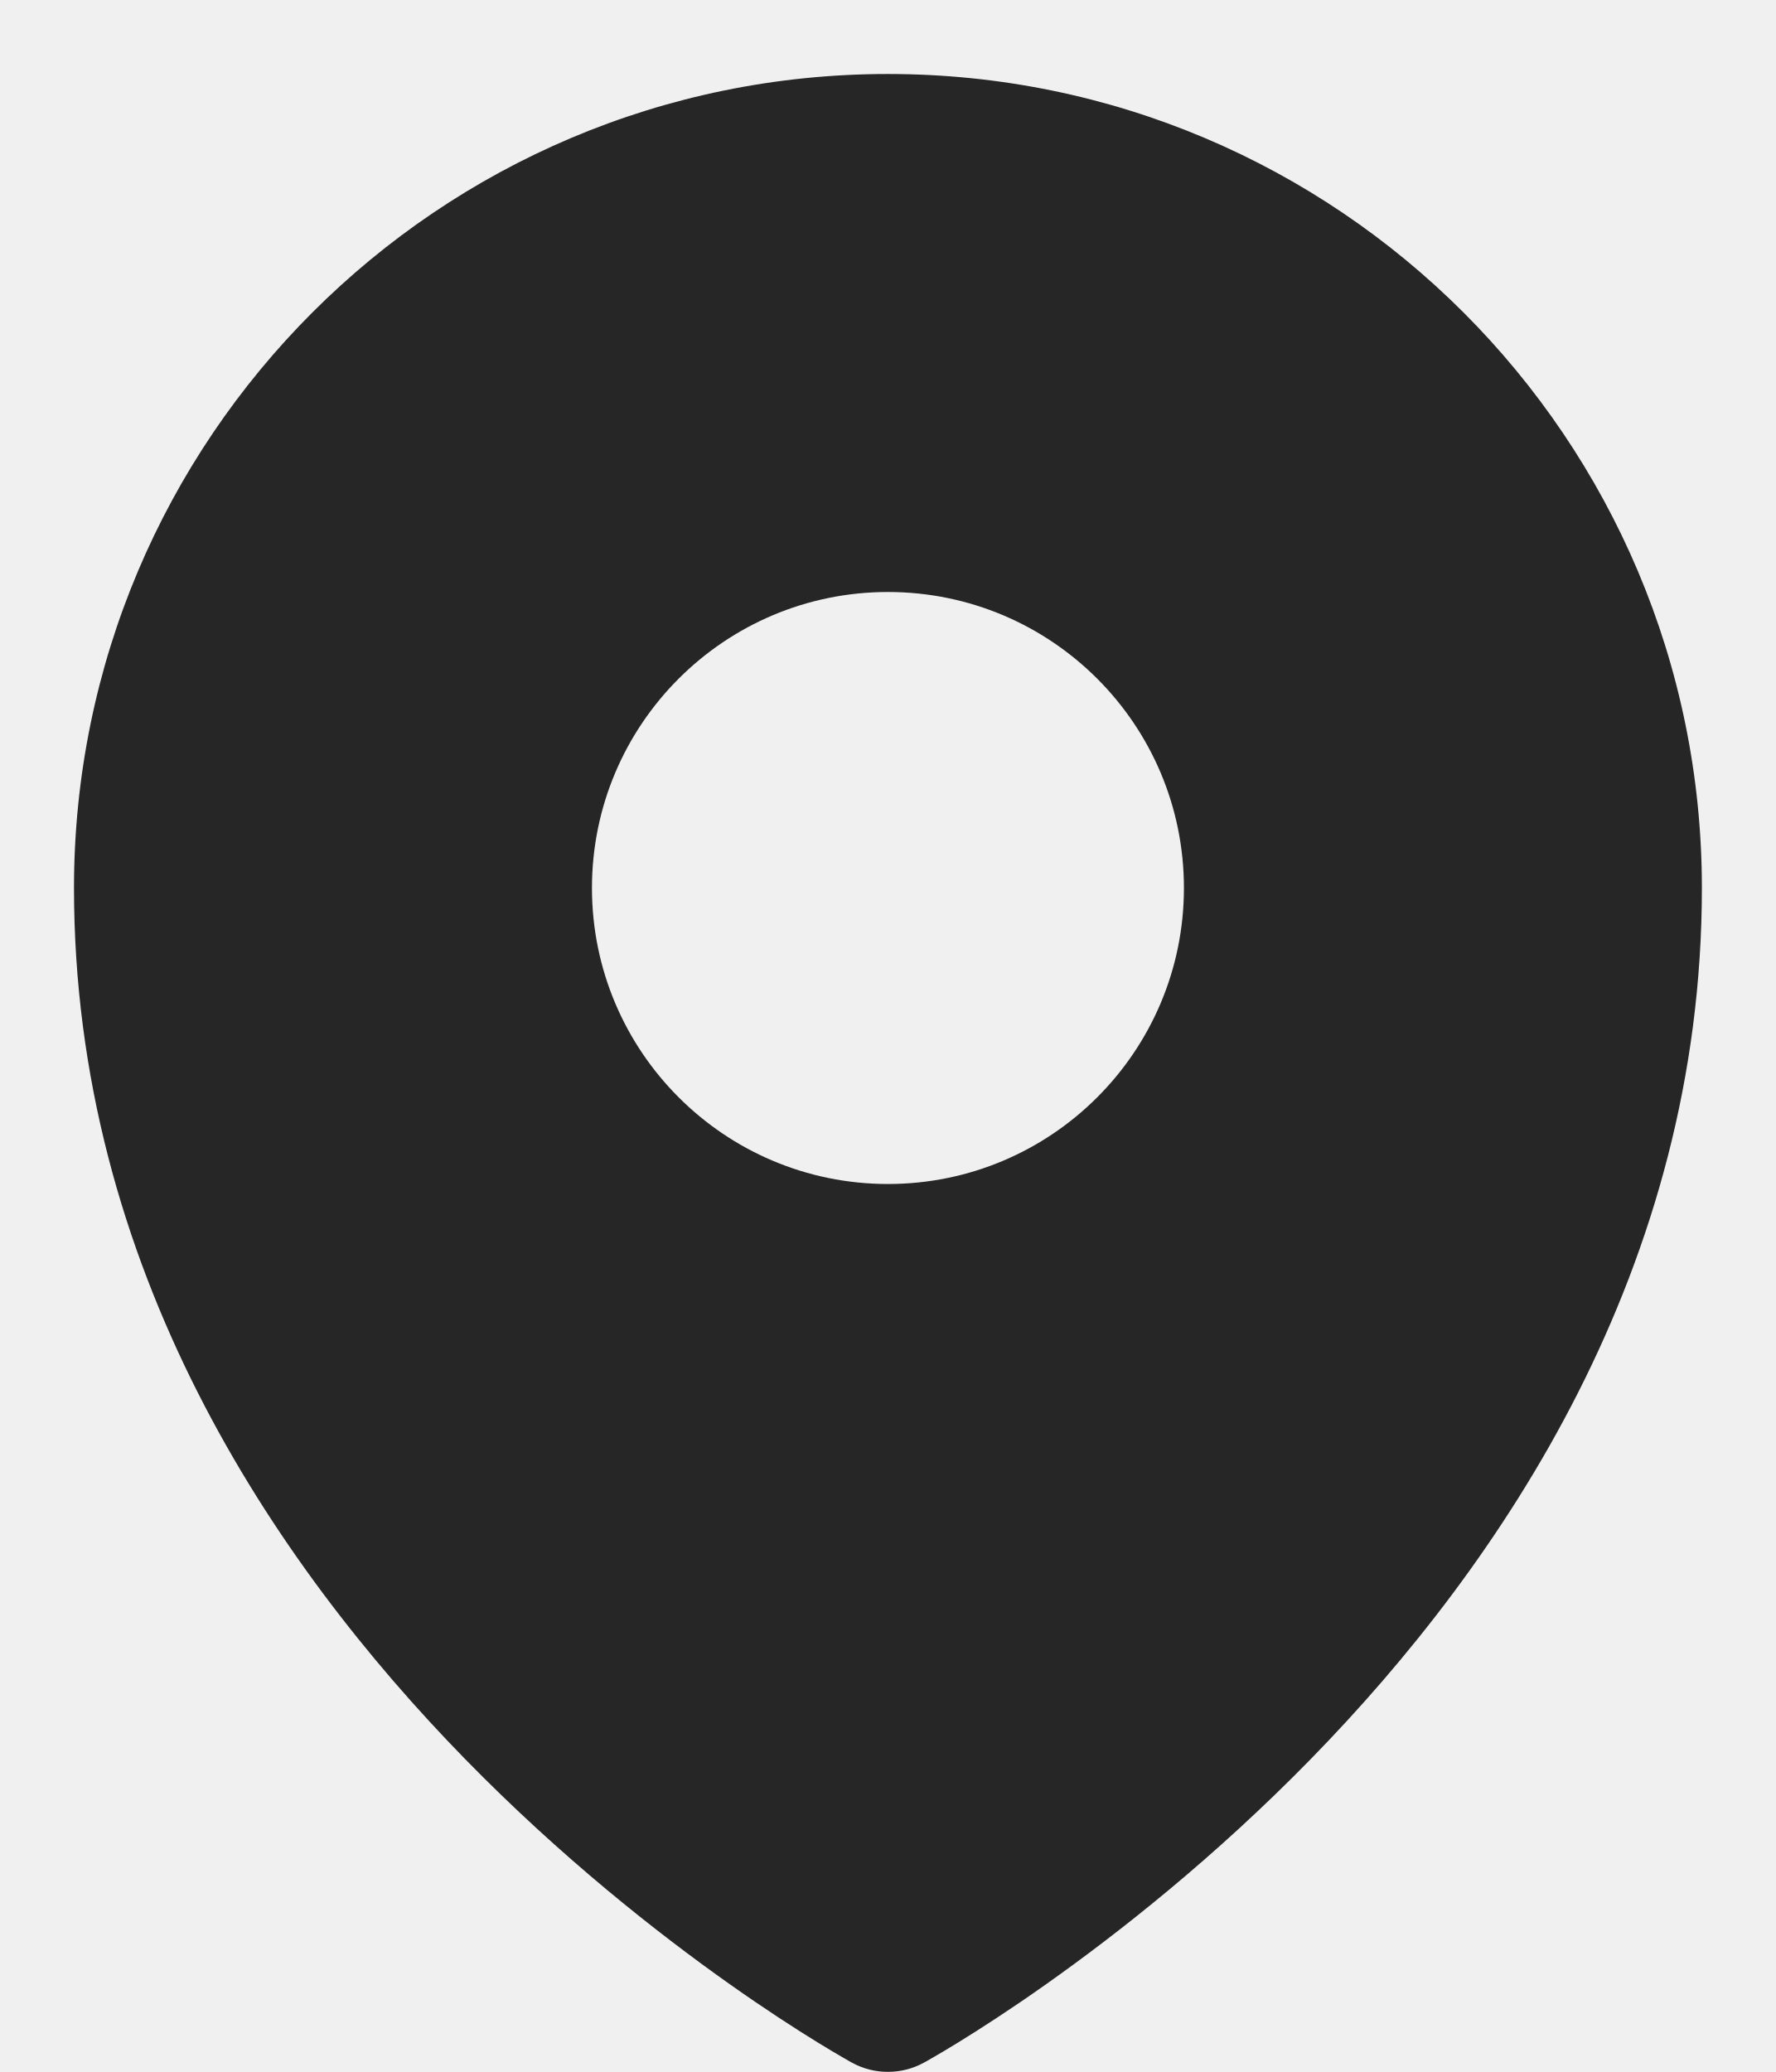
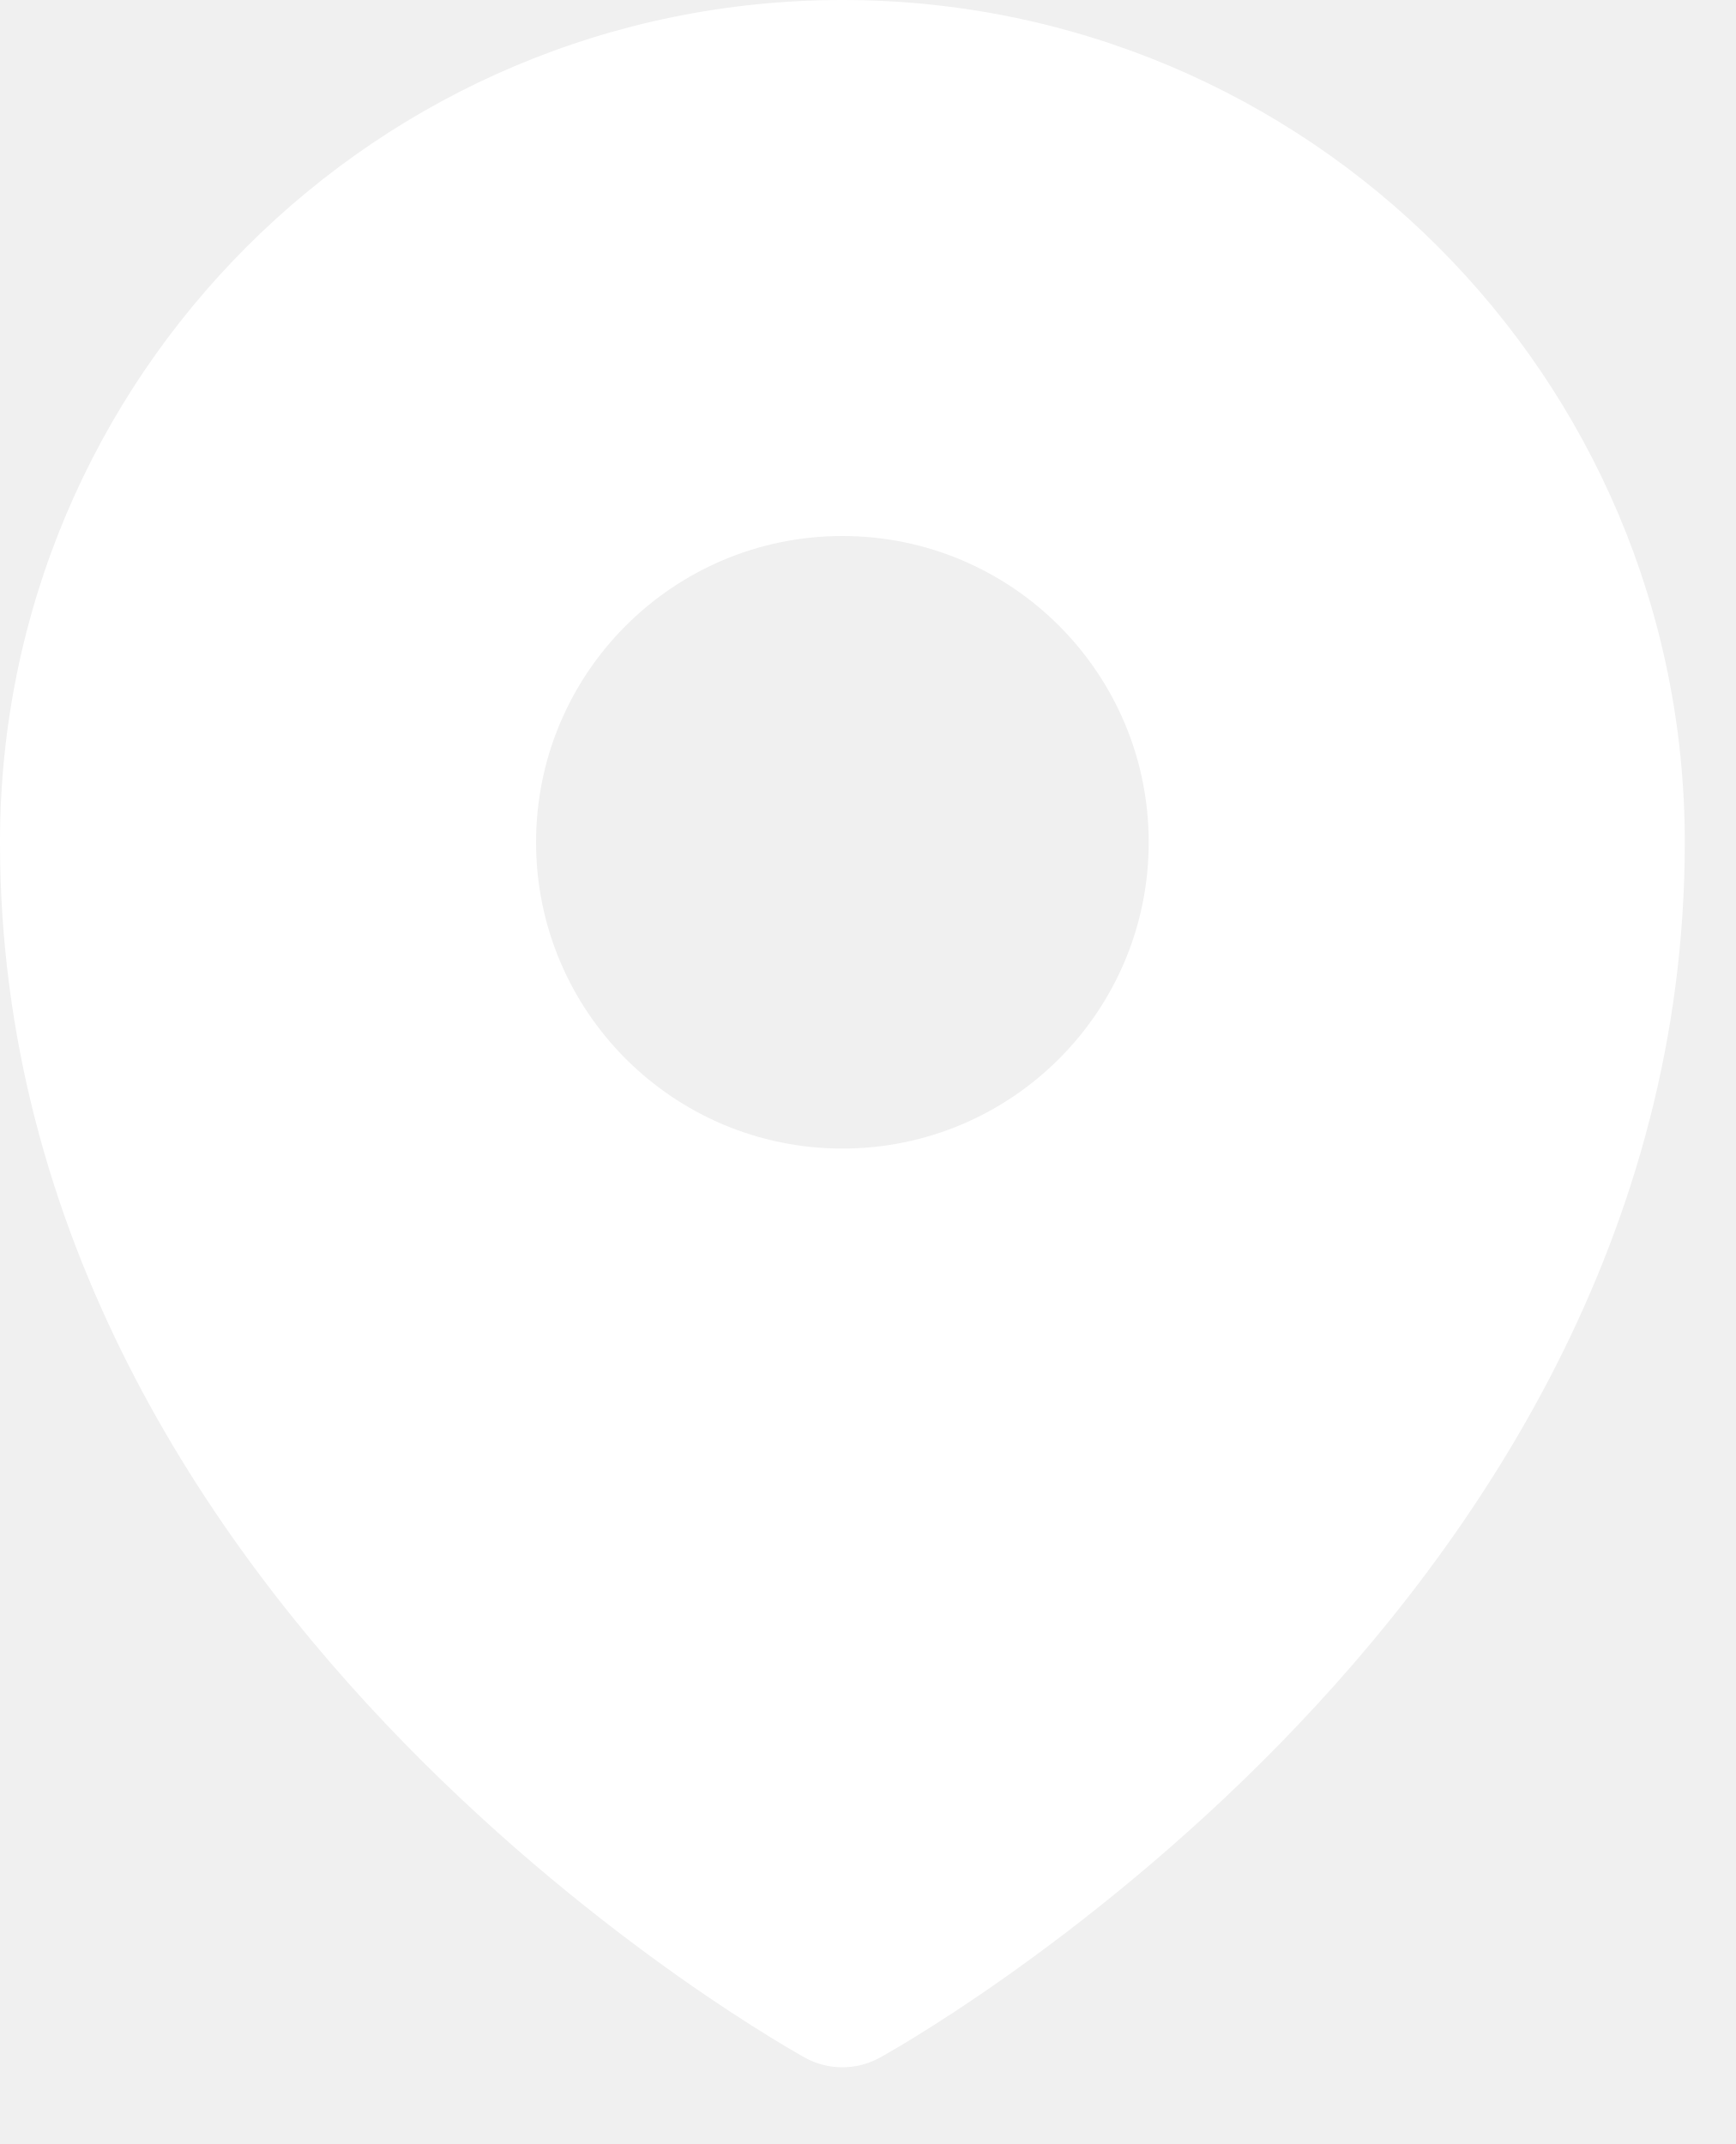
- <svg xmlns="http://www.w3.org/2000/svg" width="18" height="21" viewBox="0 0 18 21" fill="none">
-   <path fill-rule="evenodd" clip-rule="evenodd" d="M8.54 20.851C8.57 20.869 8.594 20.882 8.611 20.892L8.638 20.907C8.861 21.029 9.138 21.029 9.361 20.907L9.389 20.892C9.406 20.882 9.43 20.869 9.46 20.851C9.521 20.816 9.607 20.765 9.716 20.698C9.932 20.565 10.239 20.368 10.605 20.109C11.335 19.593 12.31 18.827 13.287 17.827C15.231 15.837 17.25 12.846 17.25 9C17.25 4.444 13.556 0.75 9 0.75C4.444 0.75 0.75 4.444 0.75 9C0.75 12.846 2.769 15.837 4.713 17.827C5.69 18.827 6.665 19.593 7.395 20.109C7.761 20.368 8.068 20.565 8.284 20.698C8.393 20.765 8.479 20.816 8.54 20.851ZM9 12C10.657 12 12 10.657 12 9C12 7.343 10.657 6 9 6C7.343 6 6 7.343 6 9C6 10.657 7.343 12 9 12Z" fill="#262626" />
+ <svg xmlns="http://www.w3.org/2000/svg" width="17" height="21" viewBox="0 0 17 21" fill="none">
+   <path fill-rule="evenodd" clip-rule="evenodd" d="M7.79 20.101C7.82 20.119 7.844 20.132 7.861 20.142L7.888 20.157C8.111 20.279 8.388 20.279 8.611 20.157L8.639 20.142C8.656 20.132 8.68 20.119 8.71 20.101C8.771 20.066 8.857 20.015 8.966 19.948C9.182 19.815 9.489 19.618 9.855 19.359C10.585 18.843 11.56 18.077 12.537 17.077C14.481 15.087 16.5 12.096 16.5 8.25C16.5 3.694 12.806 0 8.25 0C3.694 0 0 3.694 0 8.25C0 12.096 2.019 15.087 3.963 17.077C4.94 18.077 5.915 18.843 6.645 19.359C7.011 19.618 7.318 19.815 7.535 19.948C7.643 20.015 7.729 20.066 7.79 20.101ZM8.25 11.25C9.907 11.25 11.25 9.907 11.25 8.25C11.25 6.593 9.907 5.25 8.25 5.25C6.593 5.25 5.25 6.593 5.25 8.25C5.25 9.907 6.593 11.25 8.25 11.25Z" fill="white" />
</svg>
